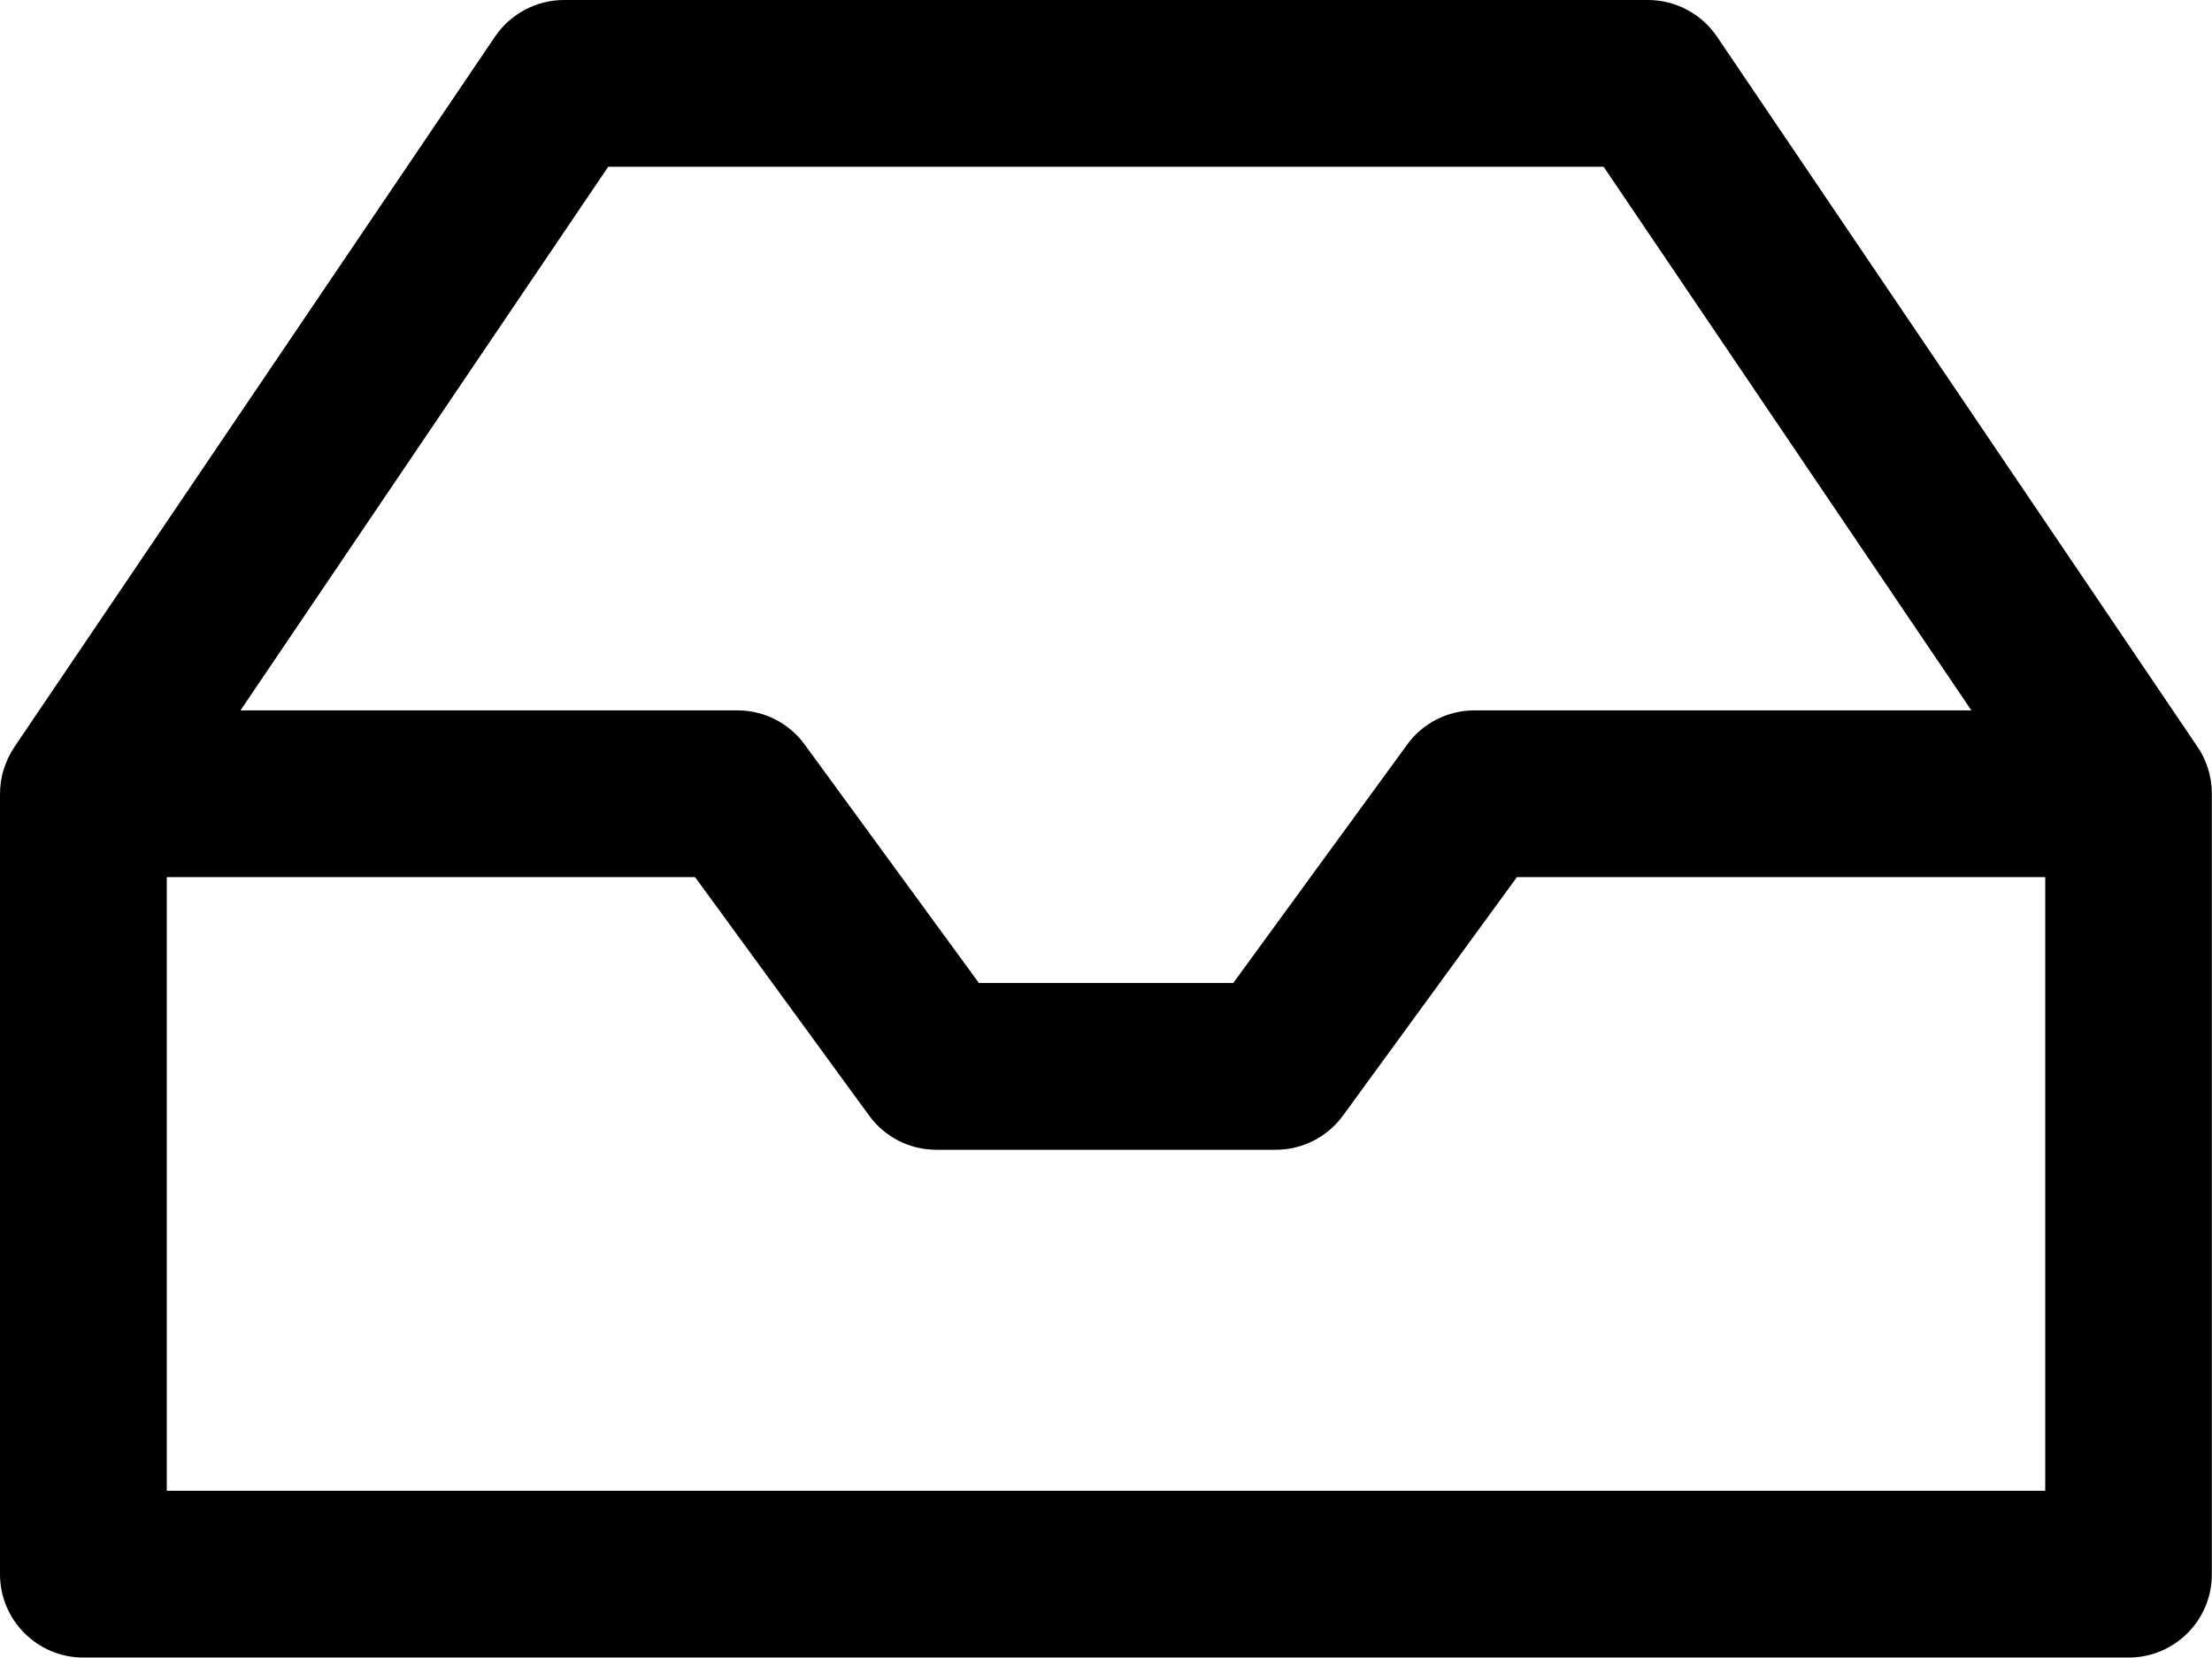
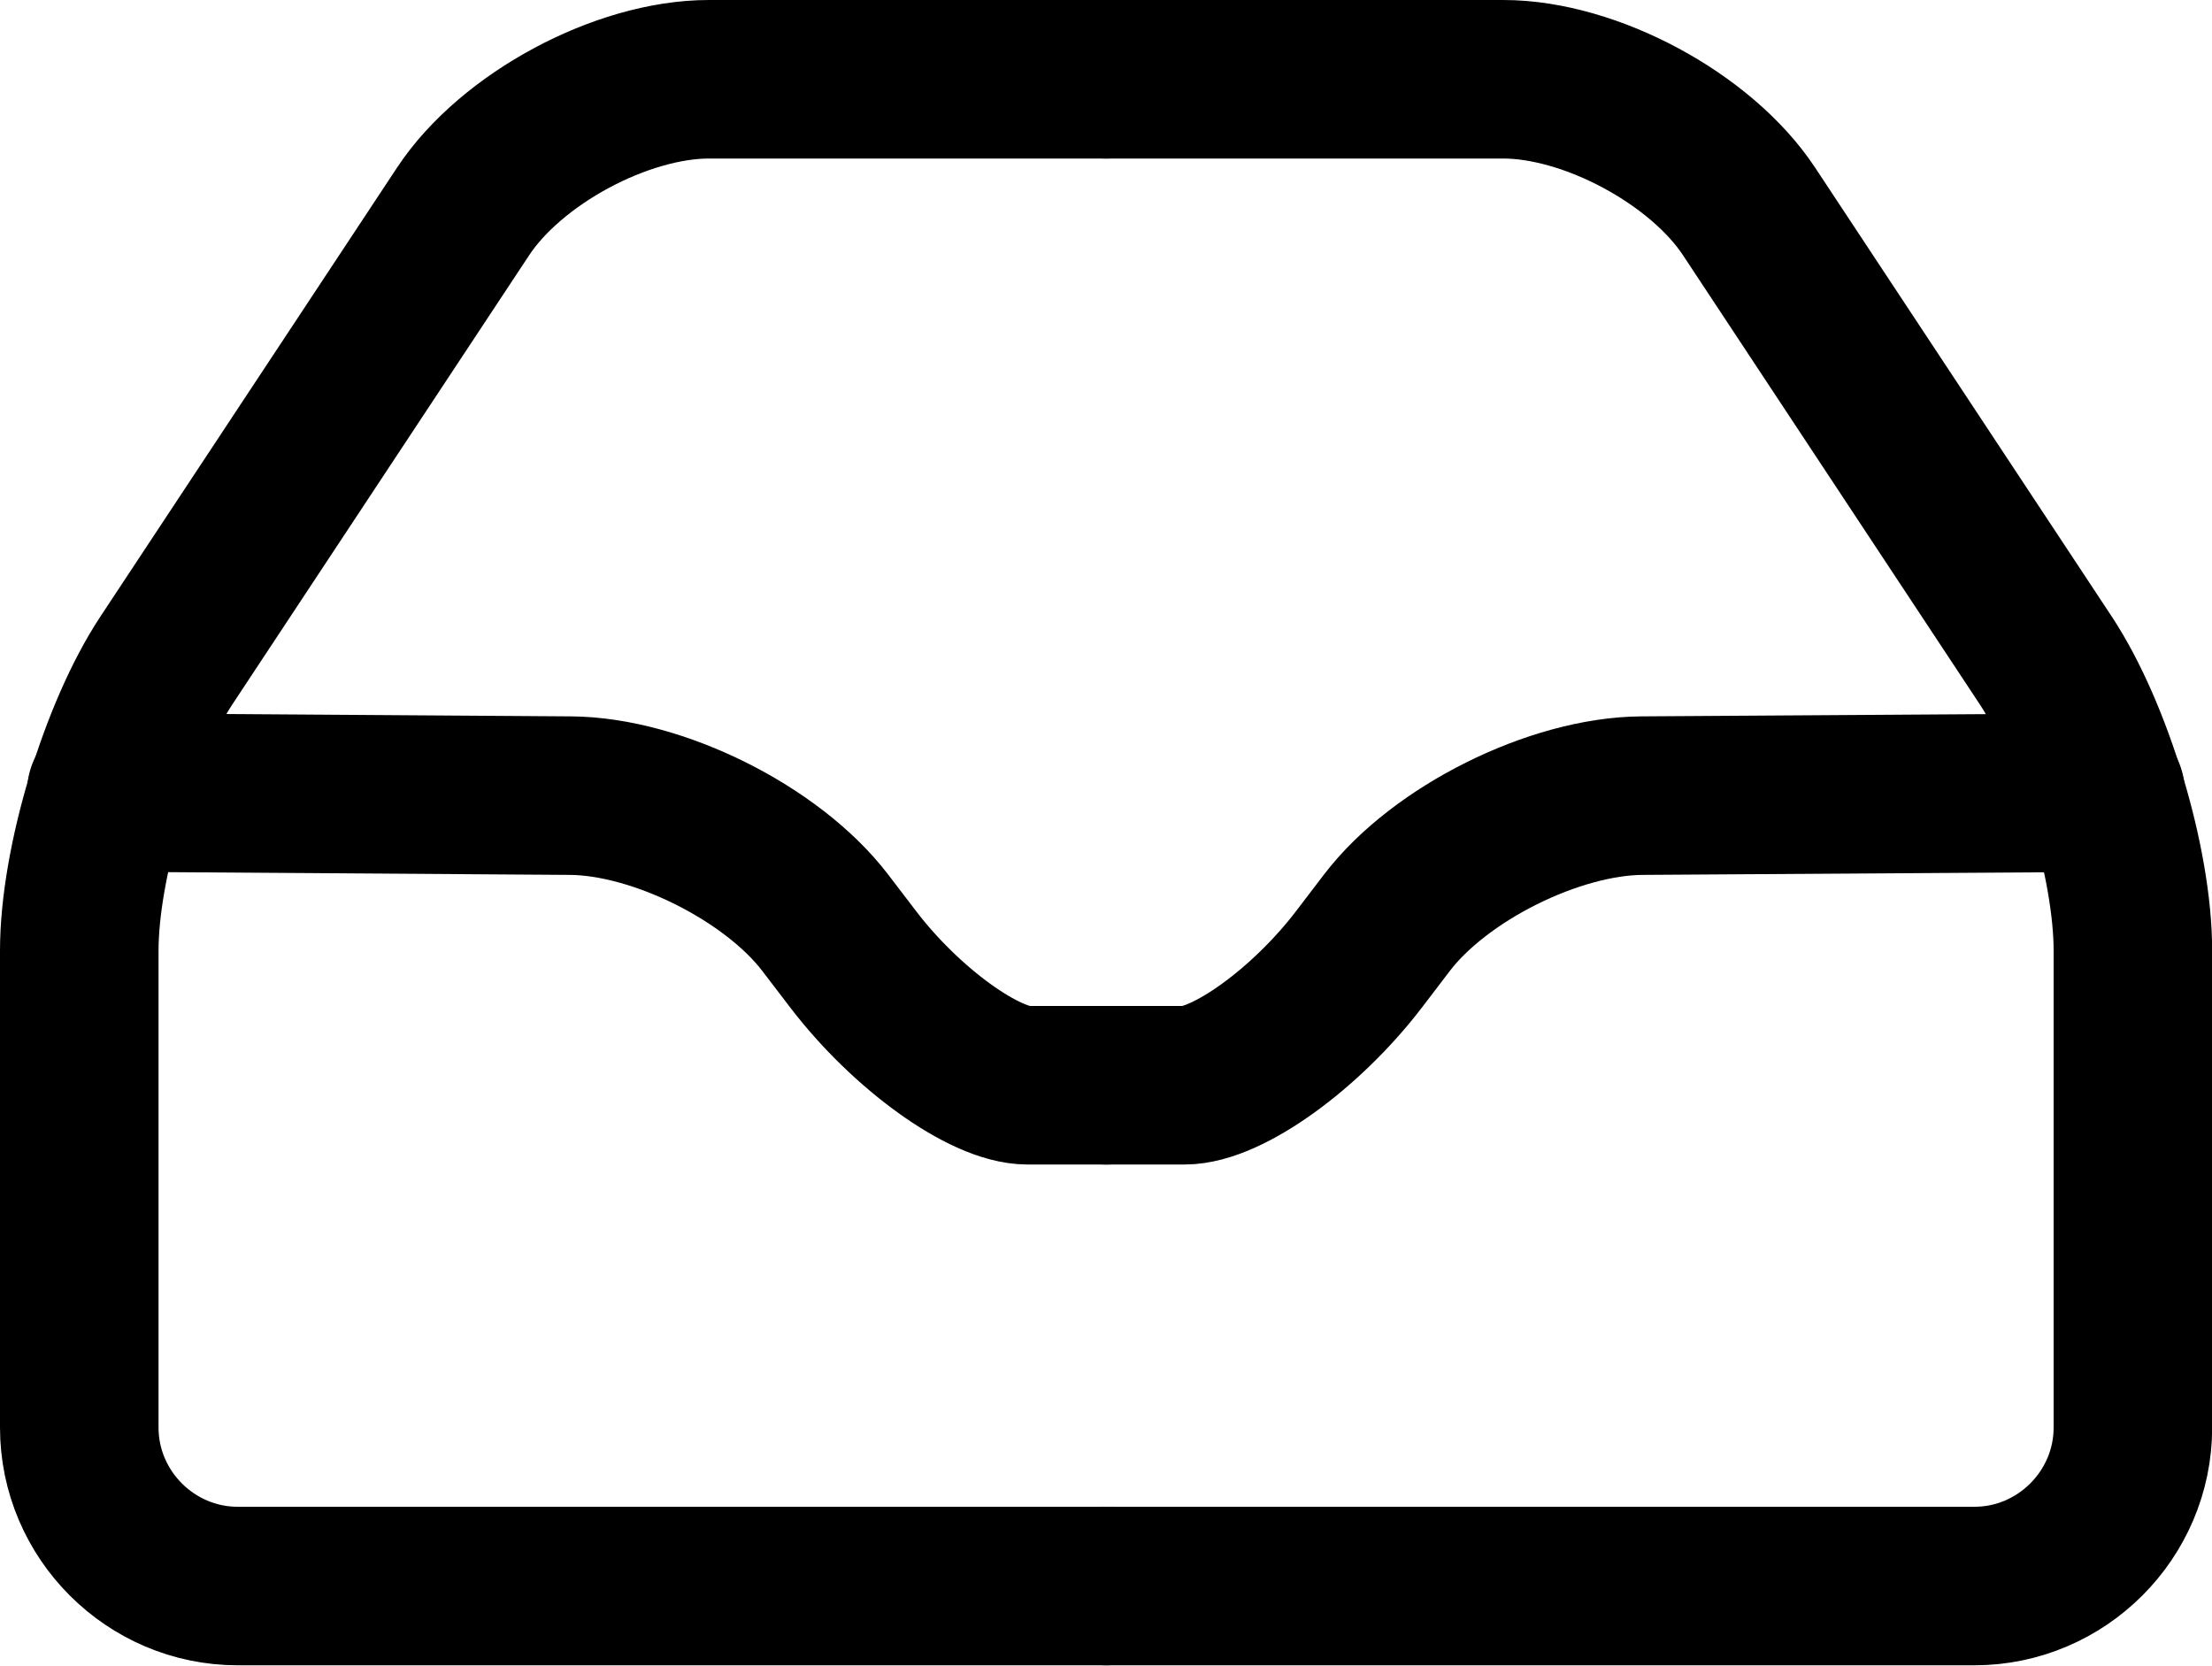
- <svg xmlns="http://www.w3.org/2000/svg" version="1.1" id="Layer_1" x="0px" y="0px" width="13.264px" height="9.94px" viewBox="0 0 13.264 9.94" enable-background="new 0 0 13.264 9.94" xml:space="preserve">
-   <path d="M12.764,9.94H0.5C0.224,9.94,0,9.716,0,9.44V4.766c0-0.05,0.006-0.1,0.021-0.148c0.016-0.052,0.039-0.1,0.069-0.144  L2.968,0.22C3.061,0.083,3.216,0,3.382,0h6.5c0.166,0,0.321,0.083,0.414,0.22l2.878,4.254c0.056,0.08,0.088,0.177,0.089,0.282v0v0  c0,0,0,0,0,0v0.001V4.76v4.68C13.264,9.716,13.04,9.94,12.764,9.94z M1,8.94h11.264V5.26H9.096l-1.043,1.43  C7.959,6.819,7.809,6.895,7.649,6.895H5.615c-0.16,0-0.31-0.076-0.404-0.206L4.168,5.26H1V8.94z M5.87,5.895h1.525l1.043-1.43  C8.531,4.336,8.682,4.26,8.841,4.26h2.98L9.616,1H3.647L1.442,4.26h2.98c0.16,0,0.31,0.076,0.404,0.206L5.87,5.895z" />
+ <svg xmlns="http://www.w3.org/2000/svg" version="1.1" id="Layer_1" x="0px" y="0px" width="13.953px" height="10.505px" viewBox="0 0 13.953 10.505" enable-background="new 0 0 13.953 10.505" xml:space="preserve">
+   <g>
+     <path fill="none" stroke="currentColor" stroke-linecap="round" stroke-linejoin="round" stroke-miterlimit="10" d="M6.977,0.5h2.505   c0.55,0,1.248,0.375,1.551,0.834l1.87,2.83c0.303,0.459,0.551,1.284,0.551,1.834v3.007c0,0.55-0.45,1-1,1H6.977" />
+   </g>
+   <g>
+     <path fill="none" stroke="currentColor" stroke-linecap="round" stroke-linejoin="round" stroke-miterlimit="10" d="M6.977,6.846   c0,0,0.222,0,0.494,0c0.272,0,0.767-0.357,1.101-0.794l0.177-0.232c0.334-0.437,1.057-0.797,1.607-0.801l2.926-0.019" />
+   </g>
+   <g>
+     <g>
+       <path fill="none" stroke="currentColor" stroke-linecap="round" stroke-linejoin="round" stroke-miterlimit="10" d="M6.977,0.5H4.472    c-0.55,0-1.248,0.375-1.551,0.834l-1.87,2.83C0.748,4.623,0.5,5.448,0.5,5.998v3.007c0,0.55,0.45,1,1,1h5.477" />
+     </g>
+     <g>
+       <path fill="none" stroke="currentColor" stroke-linecap="round" stroke-linejoin="round" stroke-miterlimit="10" d="M6.977,6.846    c0,0-0.222,0-0.494,0c-0.272,0-0.767-0.357-1.101-0.794L5.204,5.819C4.87,5.383,4.147,5.022,3.597,5.019L0.67,4.999" />
+     </g>
+   </g>
</svg>
